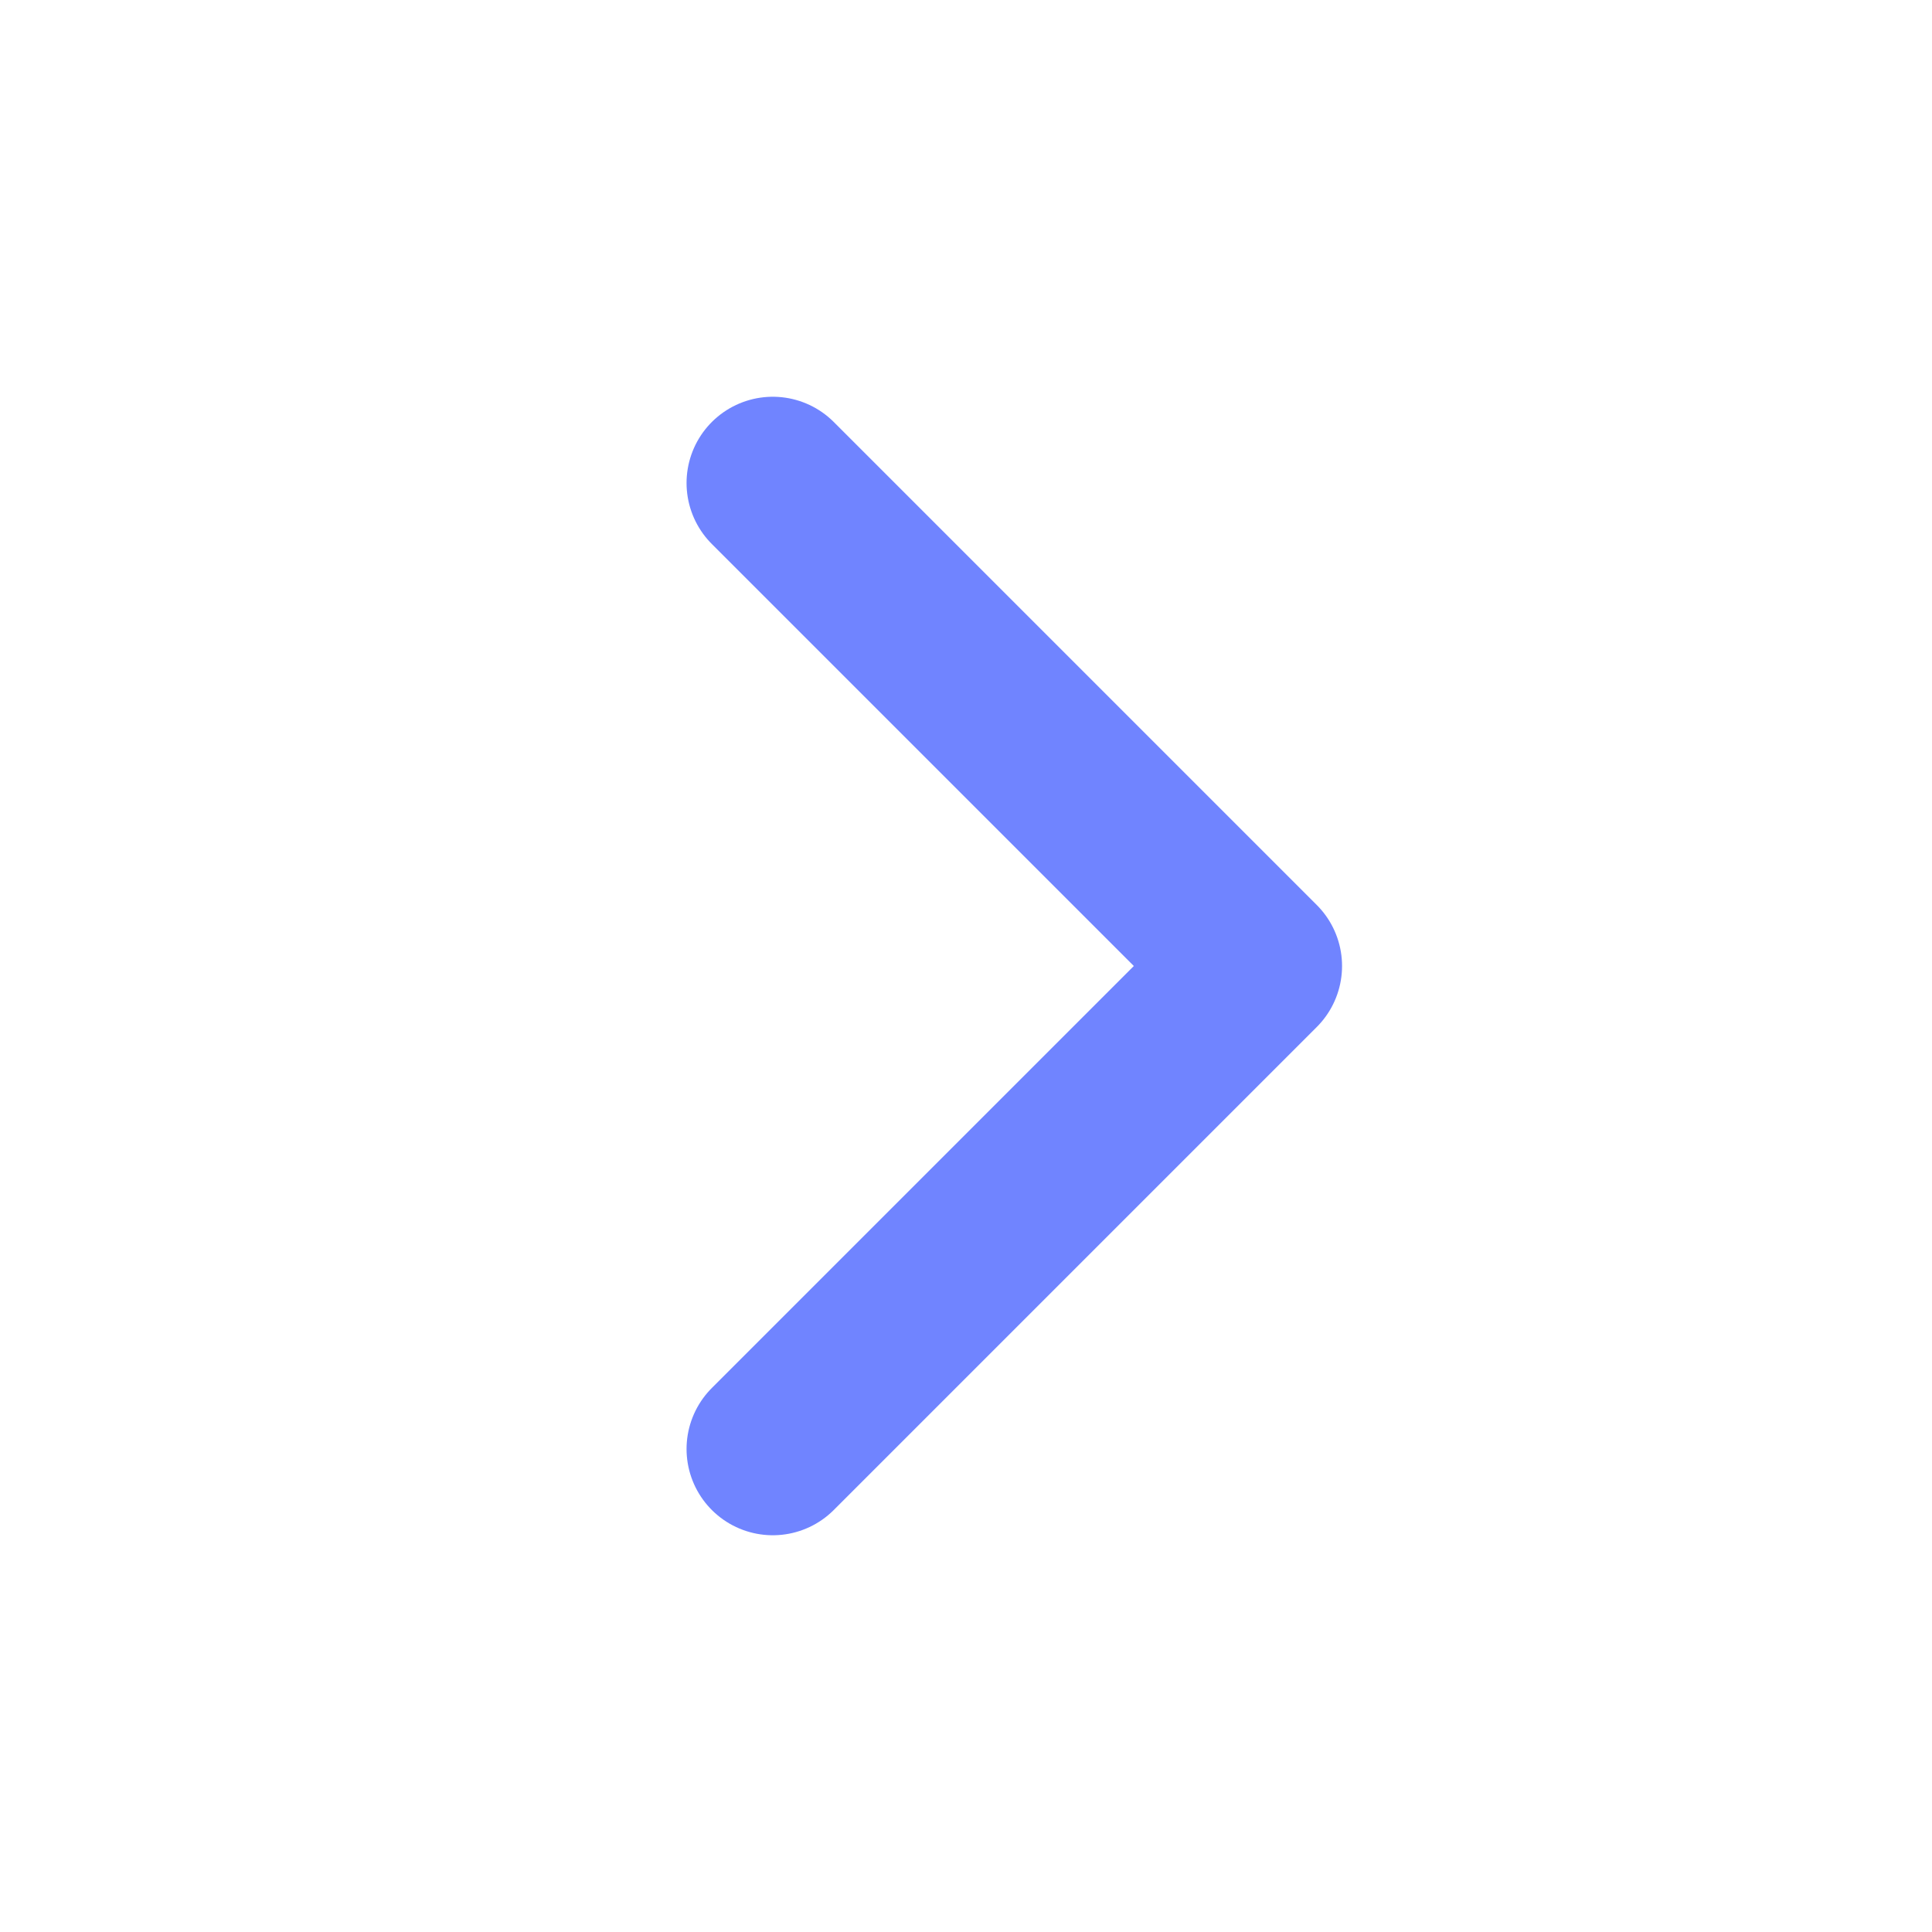
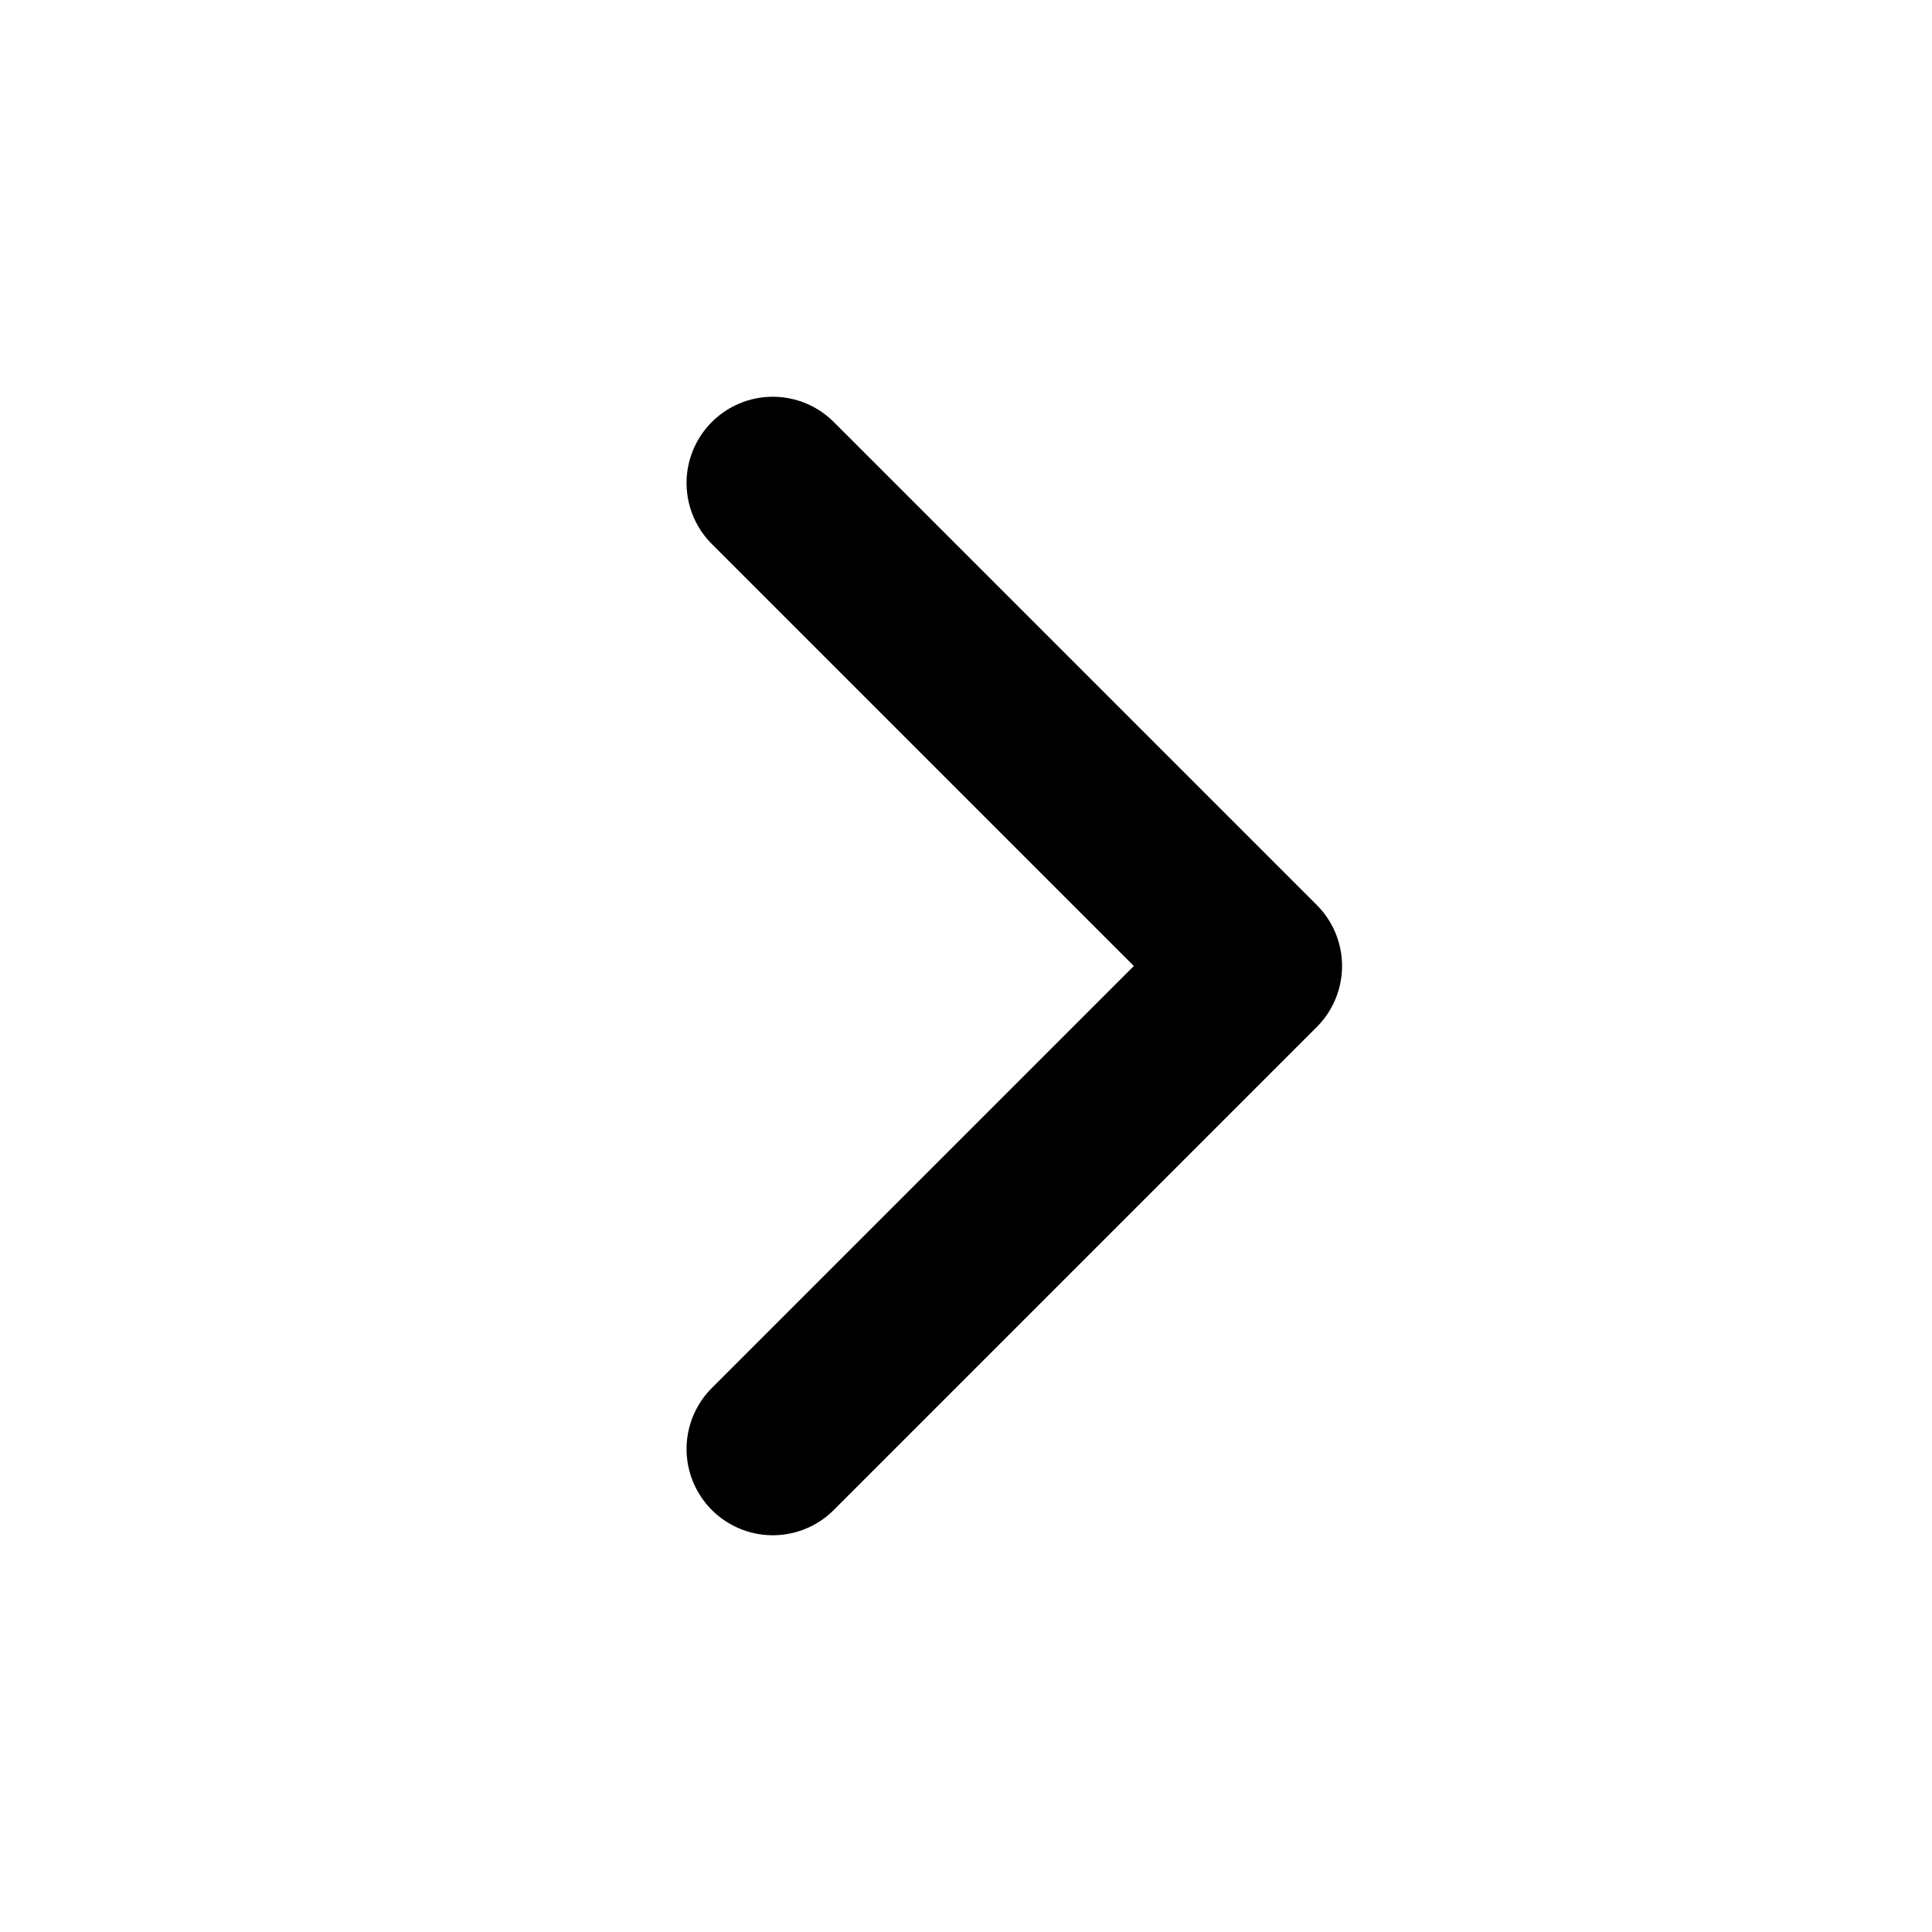
<svg xmlns="http://www.w3.org/2000/svg" width="14" height="14" viewBox="0 0 14 14" fill="none">
-   <path d="M5.6 3.5L9.1 7L5.6 10.5" stroke="#7084FF" stroke-width="1.25" stroke-linecap="round" stroke-linejoin="round" />
+   <path d="M5.6 3.5L9.1 7L5.6 10.5" stroke="#000000" stroke-width="1.25" stroke-linecap="round" stroke-linejoin="round" />
</svg>
